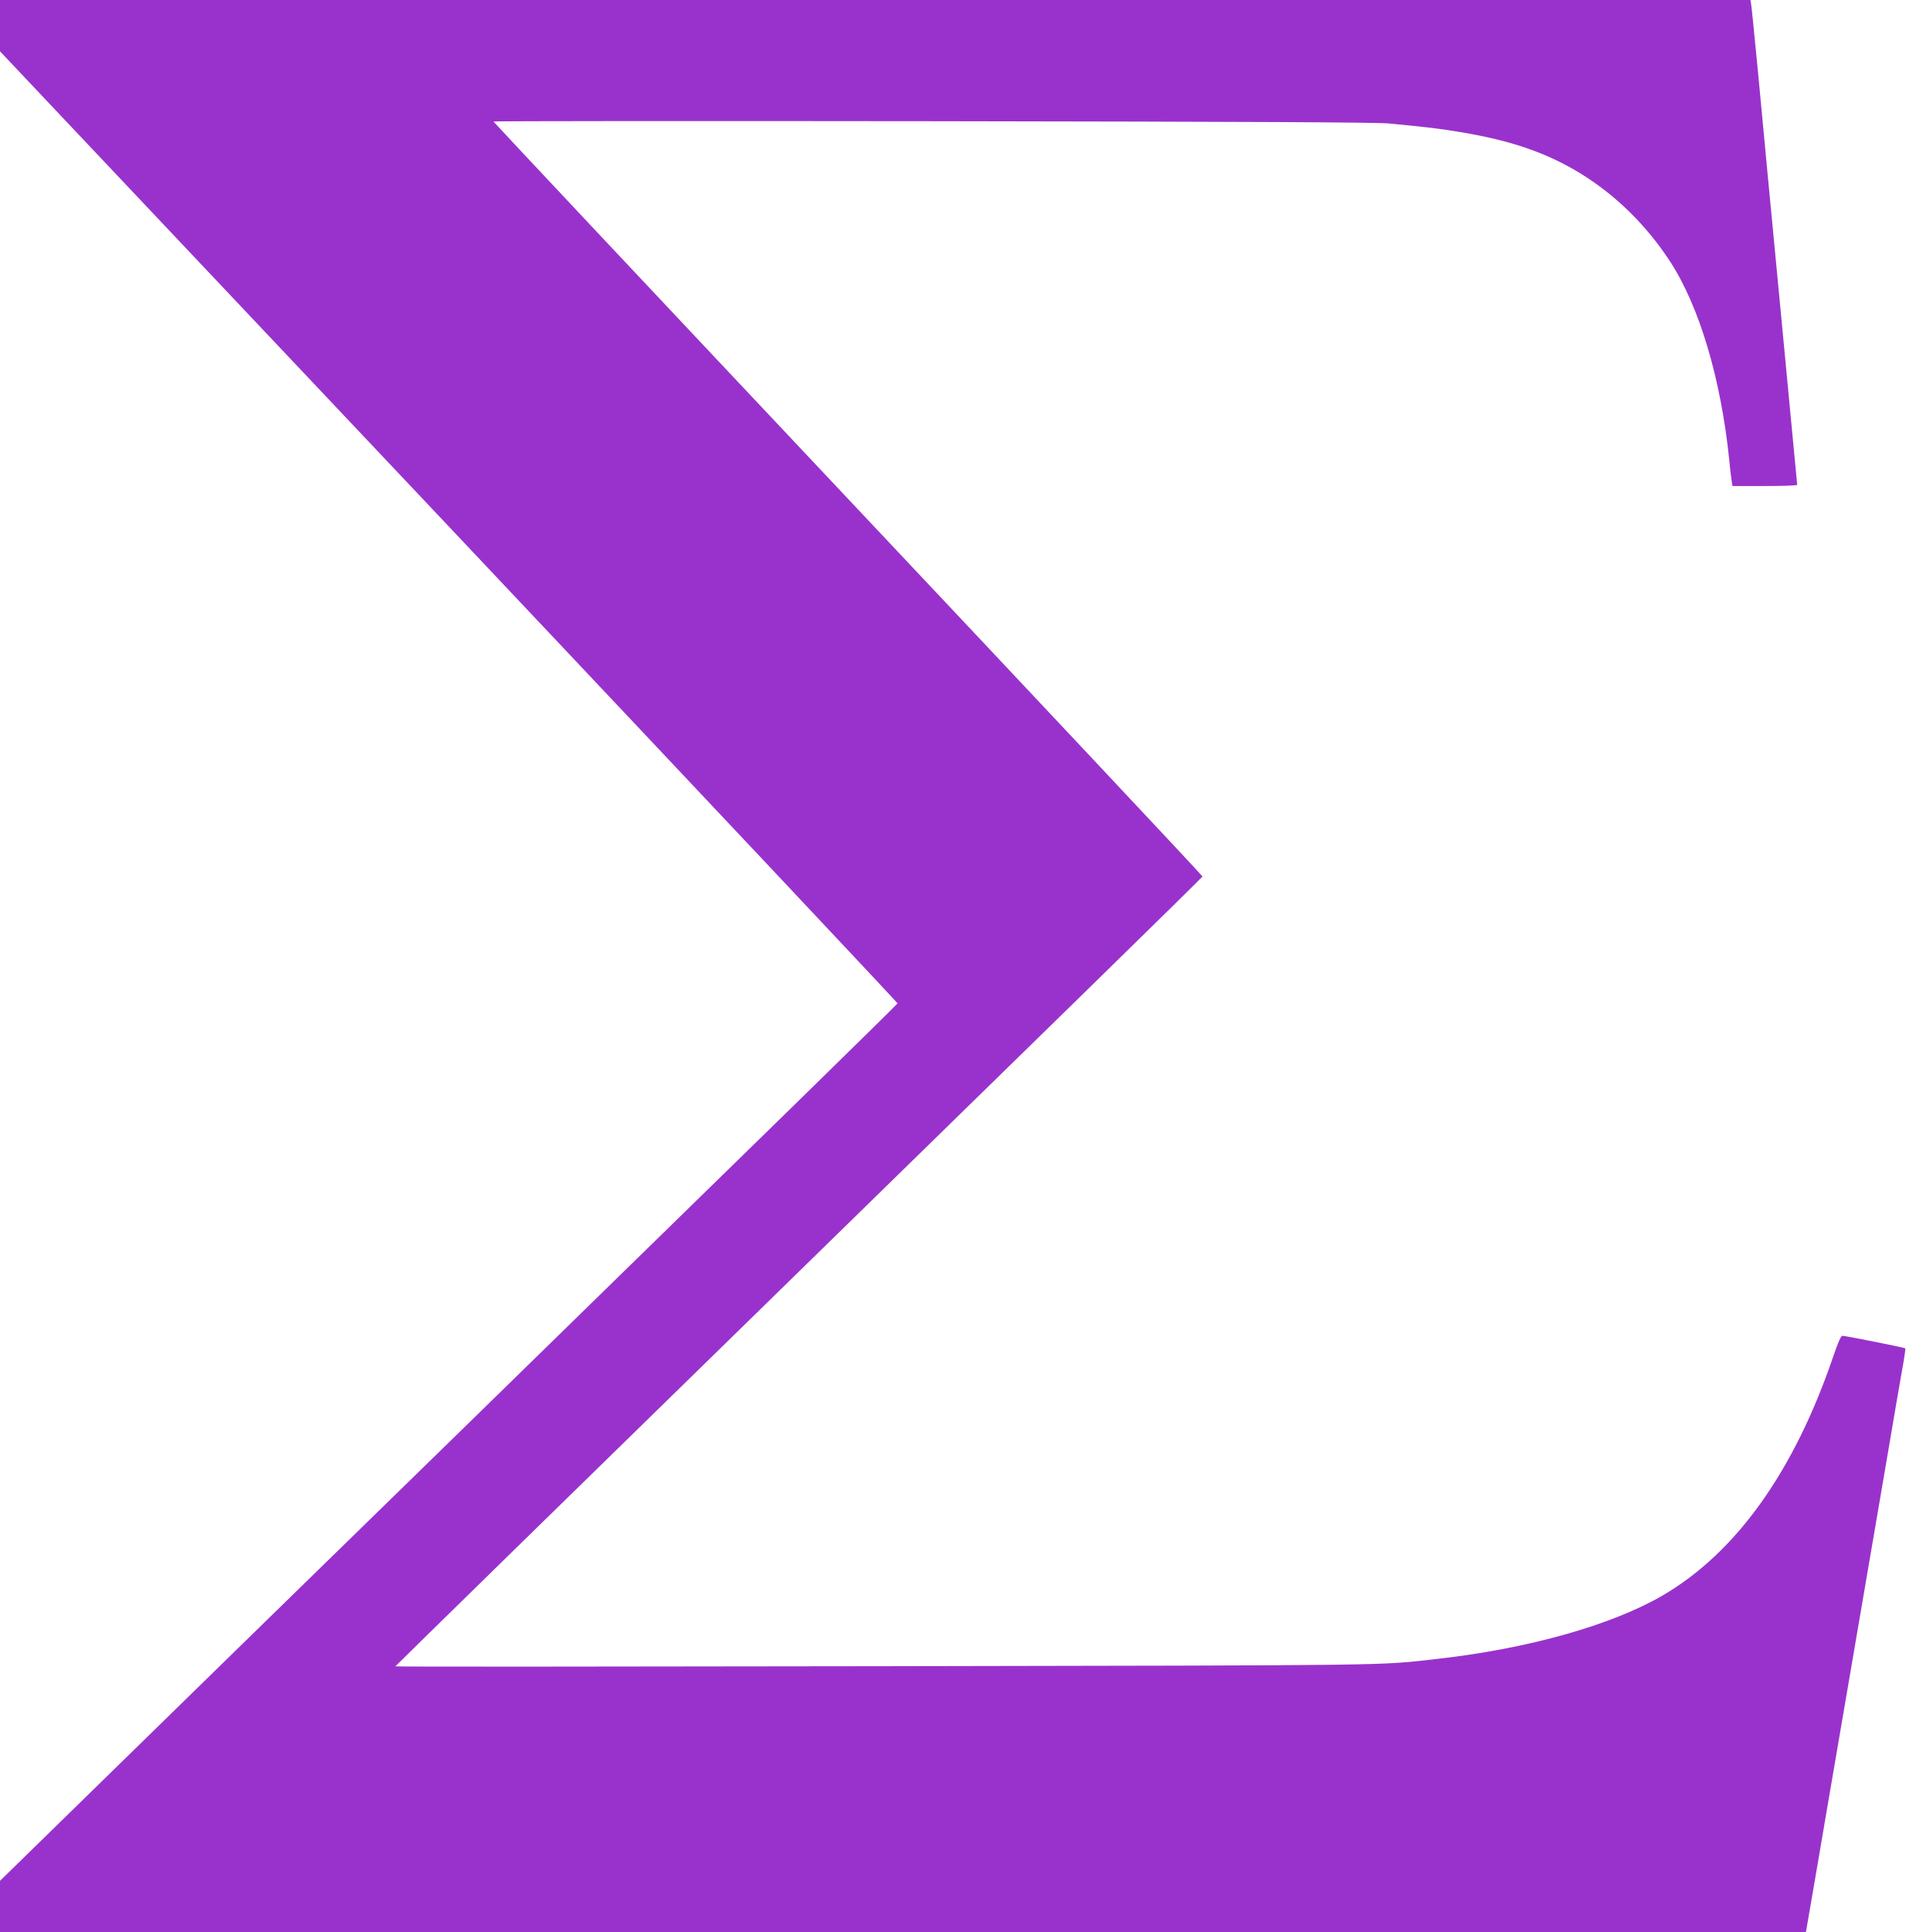
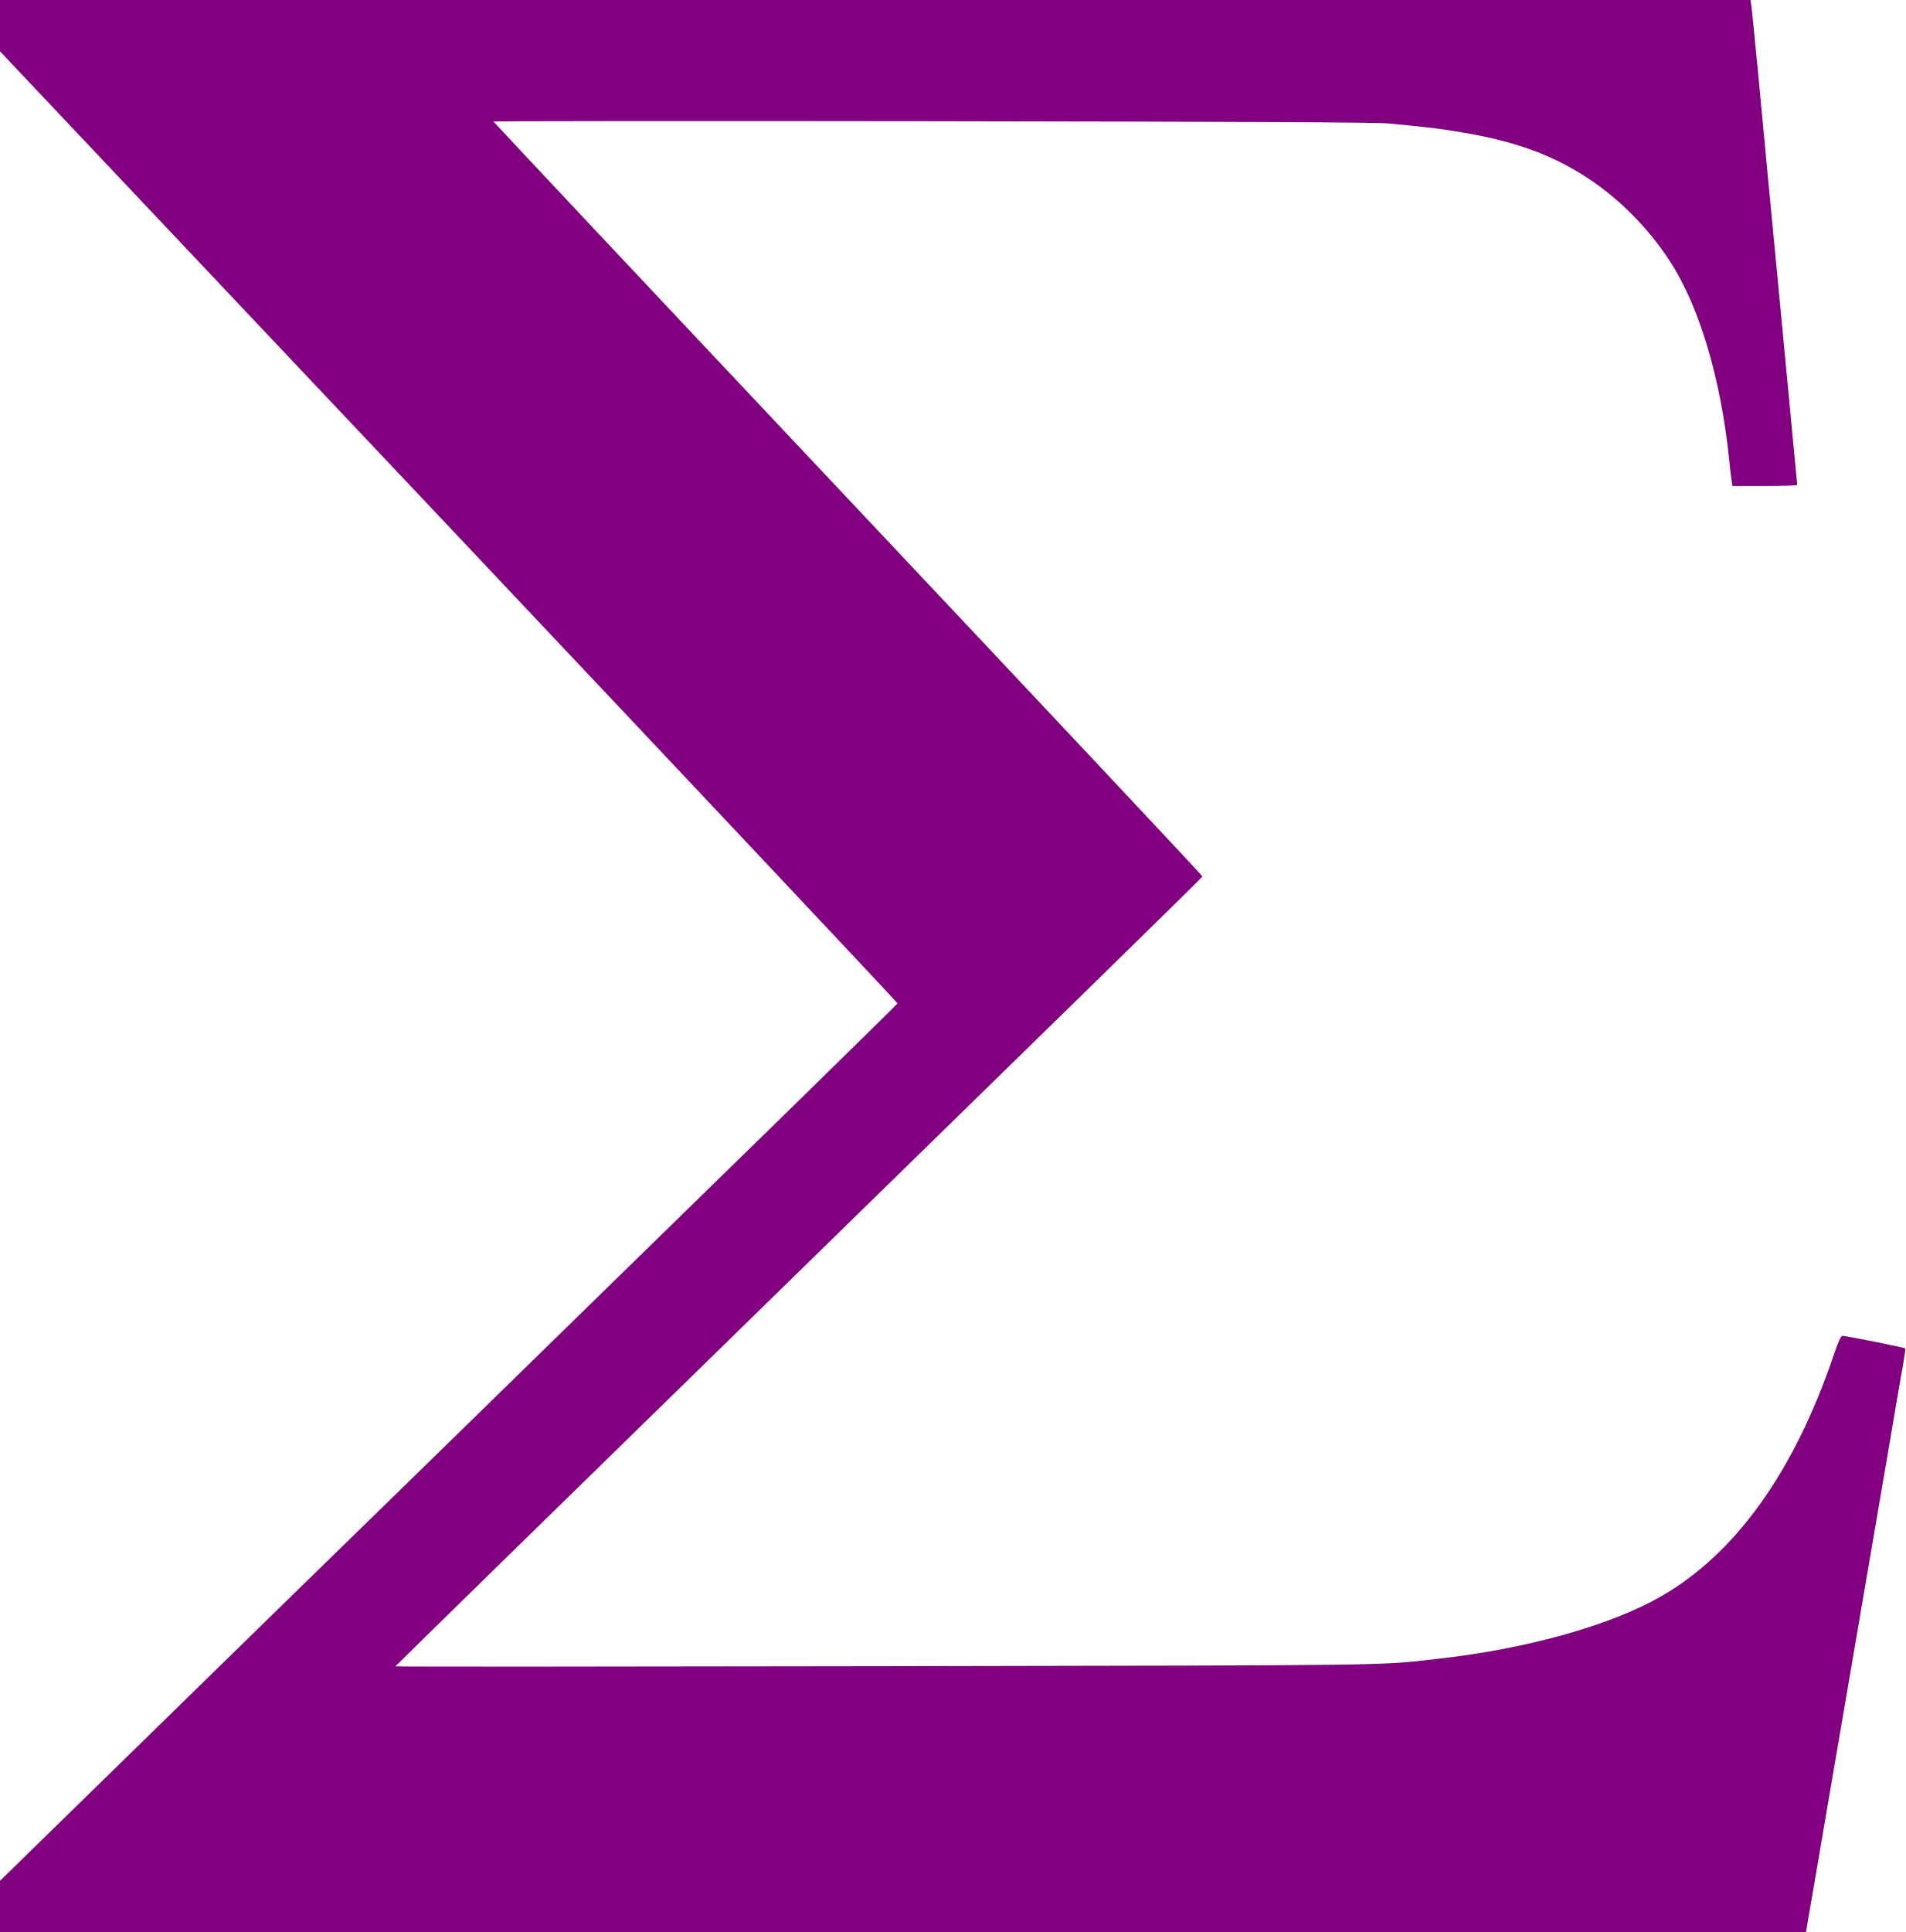
<svg xmlns="http://www.w3.org/2000/svg" version="1.0" width="1263pt" height="1280pt" viewBox="0 0 1263 1280" preserveAspectRatio="xMidYMid meet">
  <g transform="translate(0,1280) scale(0.1,-0.1)" fill="#000000" stroke="none">
-     <path style="fill:#9932CC" d="M0 12630 l0 -170 2976 -3150 c1636 -1733 2974 -3154 2972 -3158 -2 -4 -300 -297 -663 -652 -363 -354 -937 -915 -1275 -1245 -338 -331 -1379 -1347 -2313 -2258 l-1697 -1658 0 -169 0 -170 5984 0 5984 0 16 93 c9 50 61 353 115 672 55 319 145 848 201 1175 56 327 146 856 201 1175 54 319 105 618 114 664 8 46 13 86 11 88 -5 5 -396 83 -416 83 -10 0 -28 -40 -58 -128 -261 -770 -648 -1312 -1140 -1596 -336 -194 -887 -349 -1482 -416 -401 -46 -240 -43 -3673 -49 -1780 -3 -3237 -4 -3237 -1 1 3 1204 1180 2674 2615 1471 1436 2675 2613 2675 2618 1 4 -1056 1130 -2349 2502 -1293 1372 -2350 2497 -2350 2500 0 3 1308 4 2908 2 2099 -3 2940 -7 3027 -15 259 -25 335 -34 478 -58 329 -55 563 -135 784 -269 237 -144 444 -347 601 -588 194 -298 337 -778 392 -1317 5 -58 13 -120 16 -137 l5 -33 214 0 c118 0 215 3 215 8 0 4 -50 525 -110 1157 -61 633 -128 1344 -150 1580 -23 237 -43 440 -46 453 l-4 22 -5800 0 -5800 0 0 -170z" />
+     <path style="fill:purple" d="M0 12630 l0 -170 2976 -3150 c1636 -1733 2974 -3154 2972 -3158 -2 -4 -300 -297 -663 -652 -363 -354 -937 -915 -1275 -1245 -338 -331 -1379 -1347 -2313 -2258 l-1697 -1658 0 -169 0 -170 5984 0 5984 0 16 93 c9 50 61 353 115 672 55 319 145 848 201 1175 56 327 146 856 201 1175 54 319 105 618 114 664 8 46 13 86 11 88 -5 5 -396 83 -416 83 -10 0 -28 -40 -58 -128 -261 -770 -648 -1312 -1140 -1596 -336 -194 -887 -349 -1482 -416 -401 -46 -240 -43 -3673 -49 -1780 -3 -3237 -4 -3237 -1 1 3 1204 1180 2674 2615 1471 1436 2675 2613 2675 2618 1 4 -1056 1130 -2349 2502 -1293 1372 -2350 2497 -2350 2500 0 3 1308 4 2908 2 2099 -3 2940 -7 3027 -15 259 -25 335 -34 478 -58 329 -55 563 -135 784 -269 237 -144 444 -347 601 -588 194 -298 337 -778 392 -1317 5 -58 13 -120 16 -137 l5 -33 214 0 c118 0 215 3 215 8 0 4 -50 525 -110 1157 -61 633 -128 1344 -150 1580 -23 237 -43 440 -46 453 l-4 22 -5800 0 -5800 0 0 -170z" />
  </g>
</svg>
